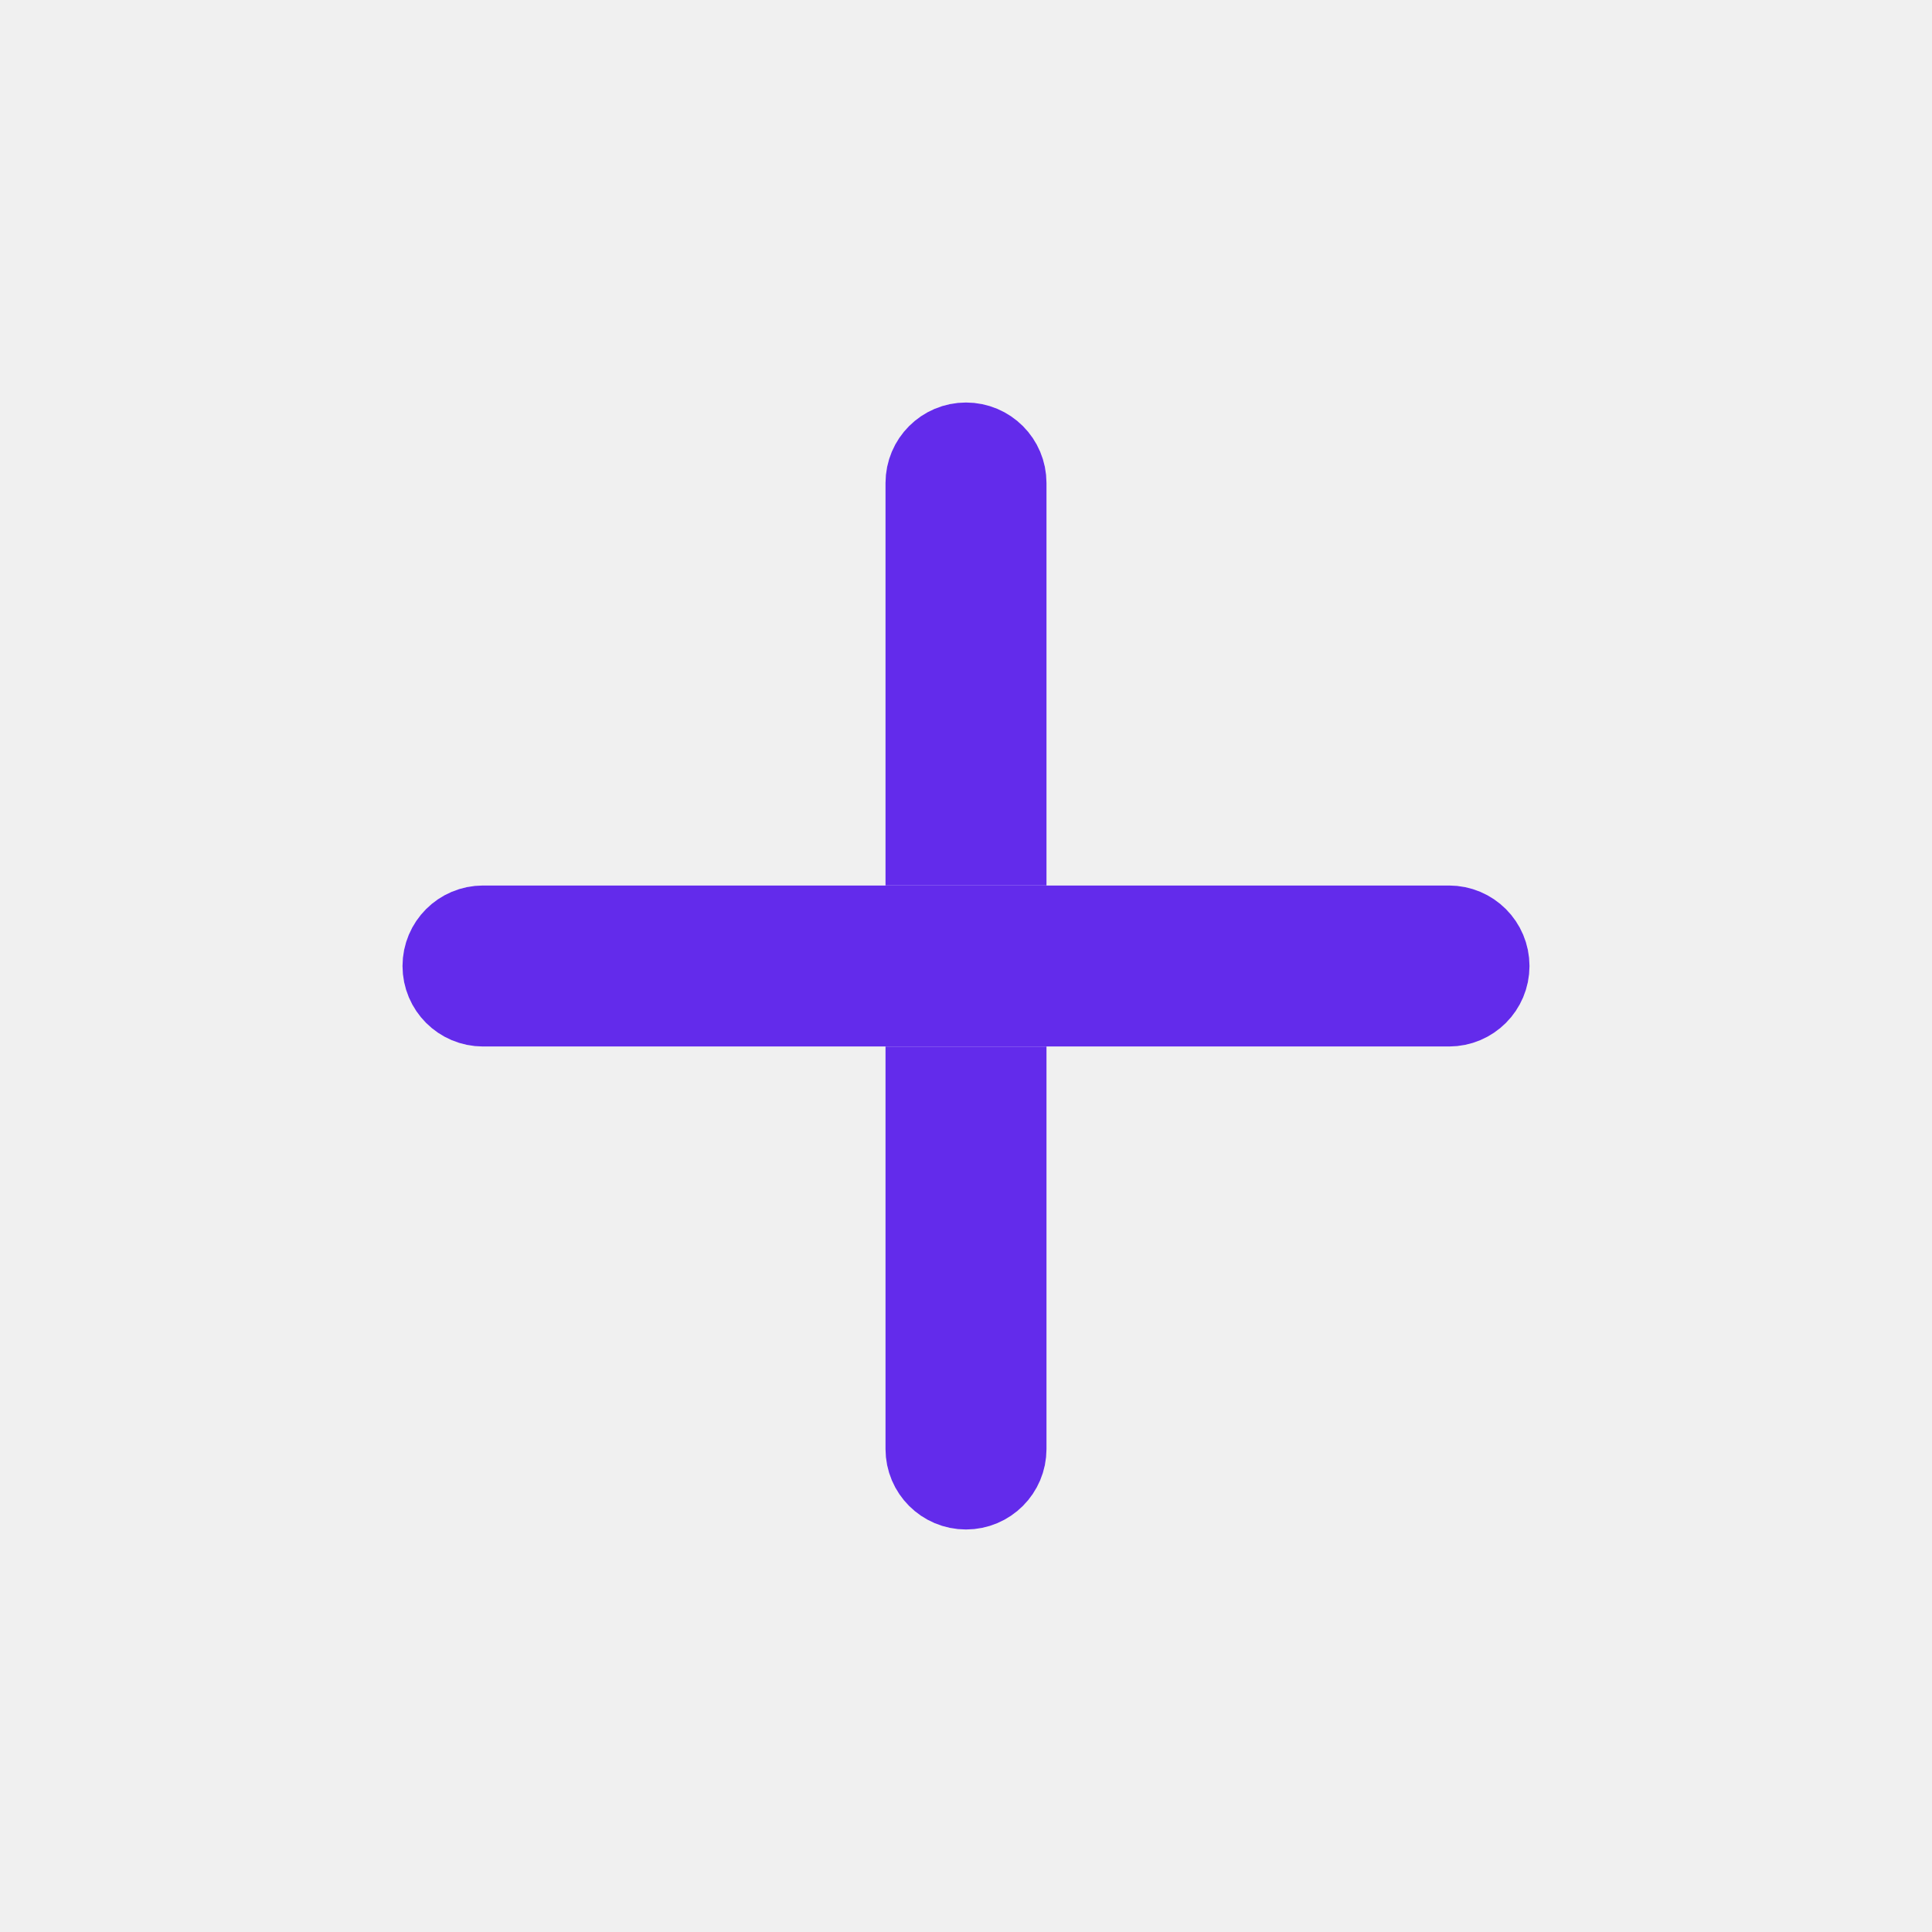
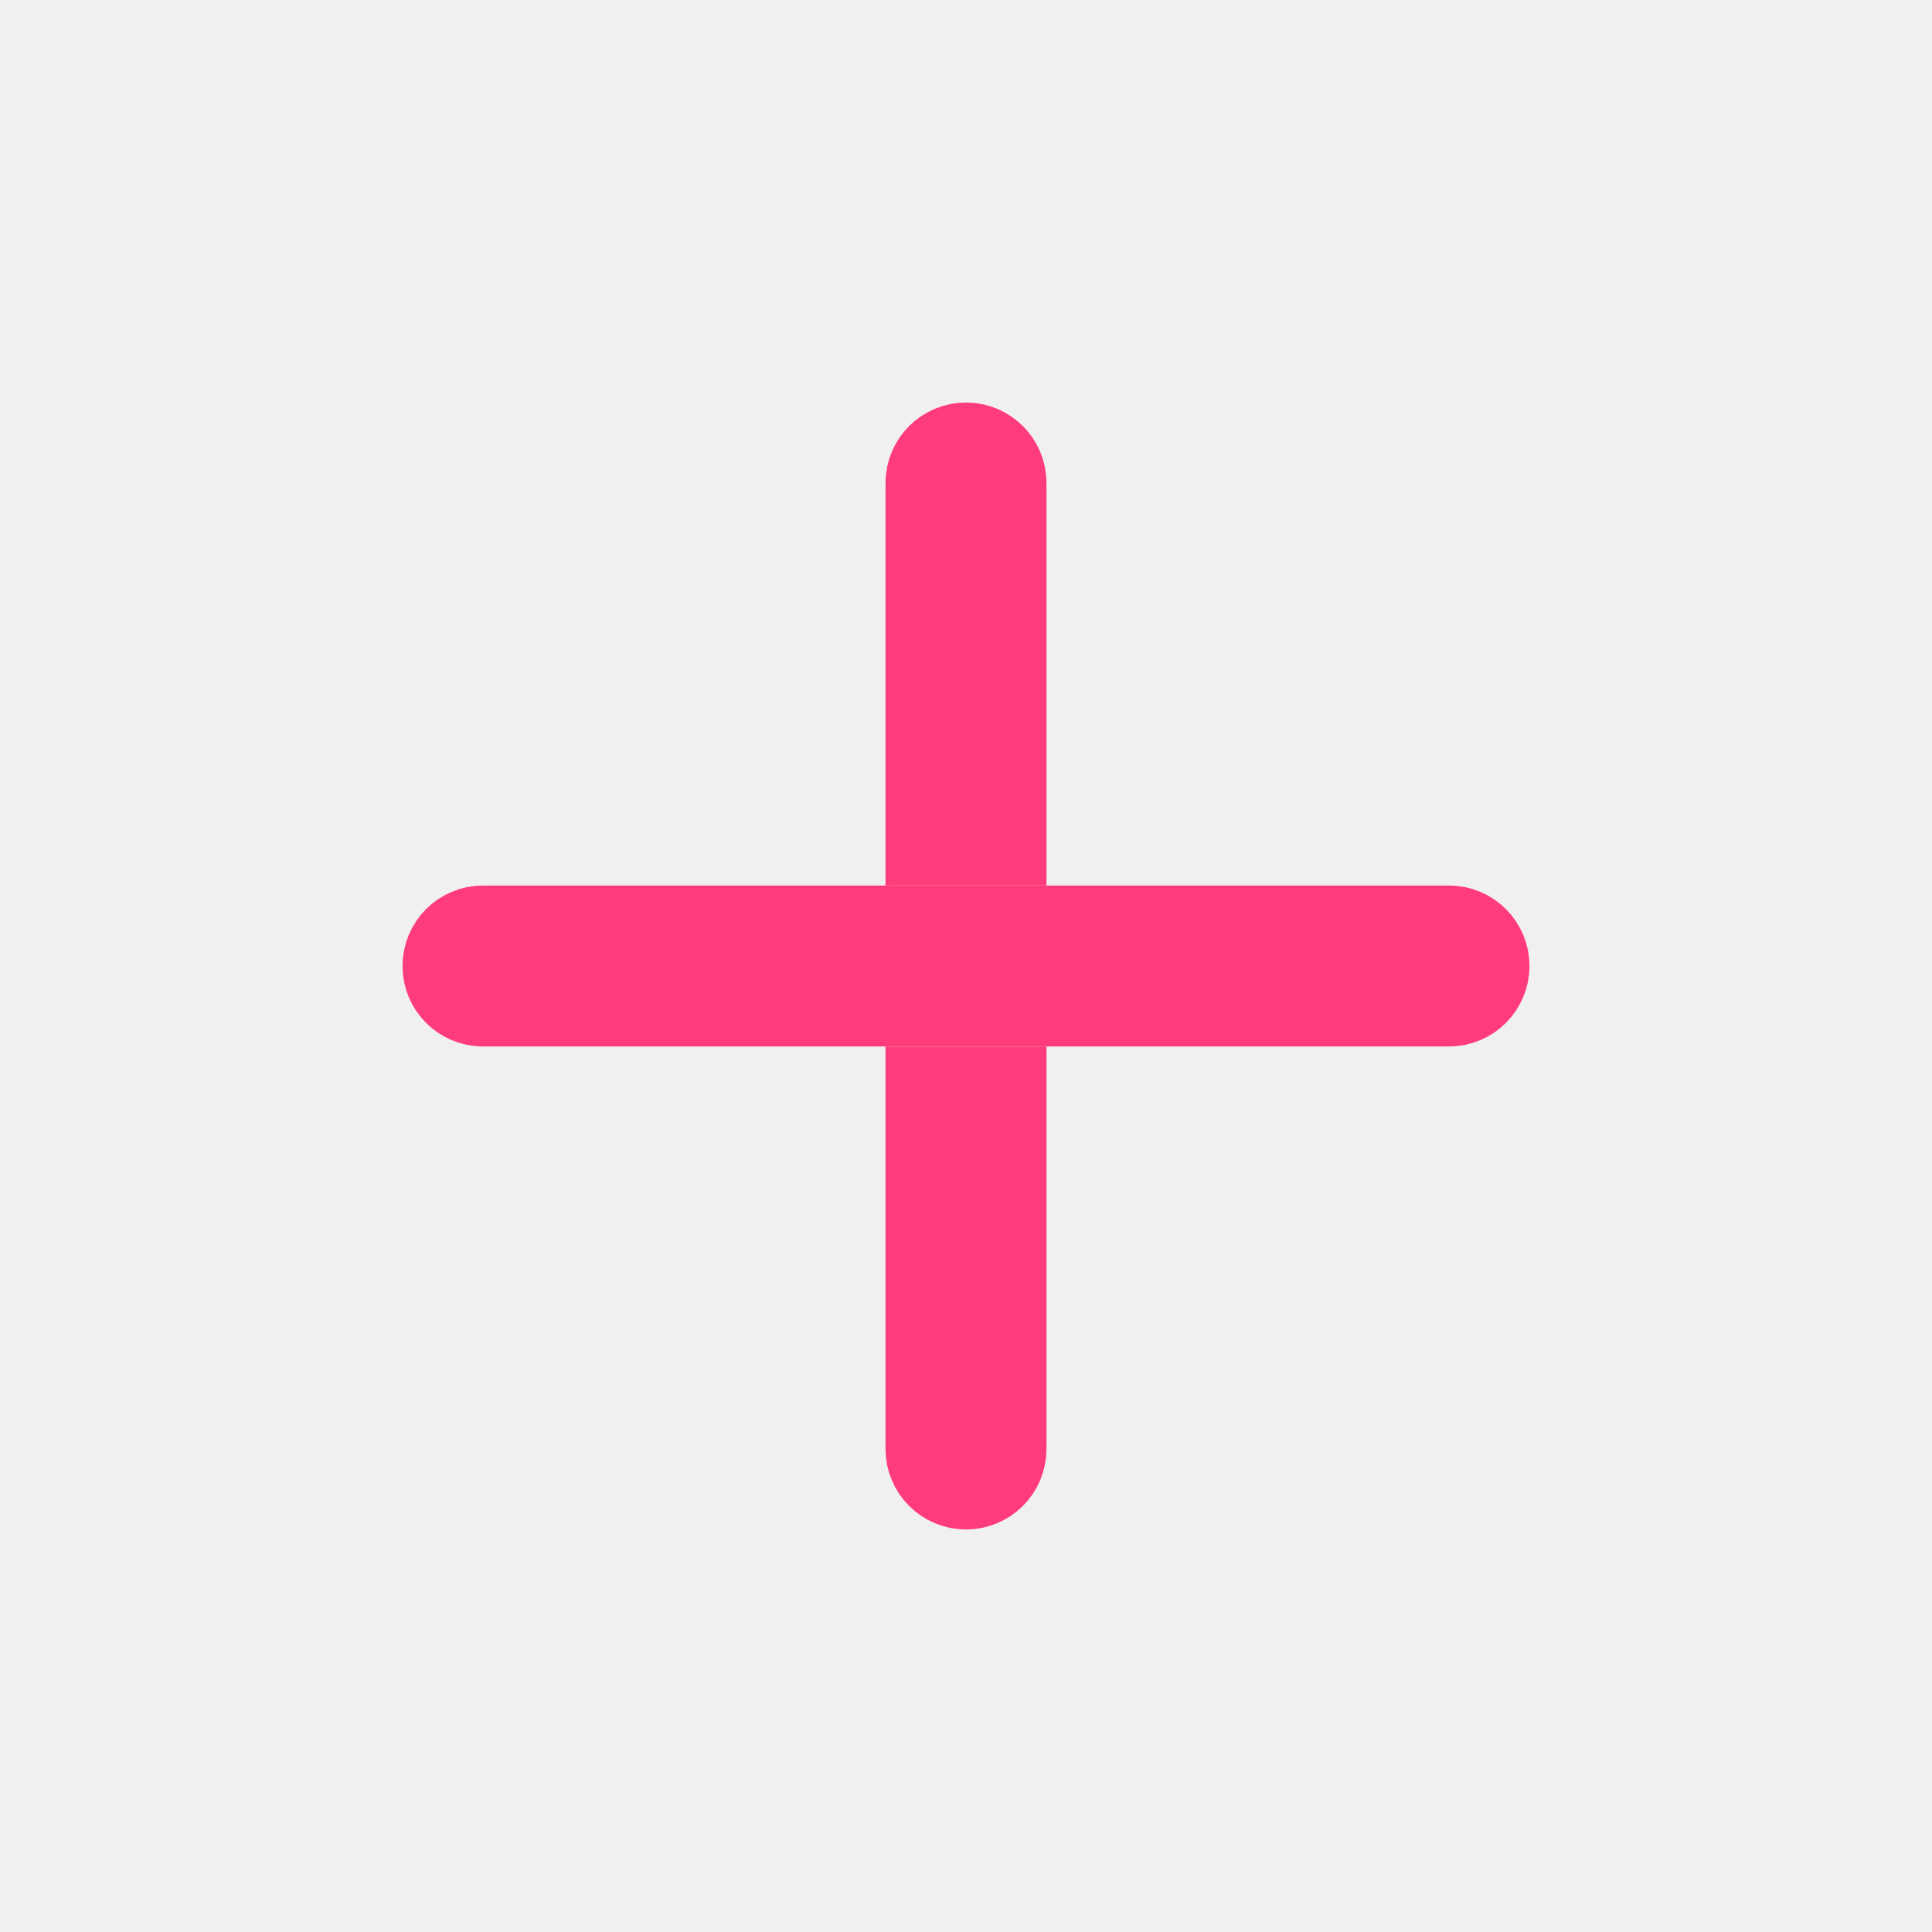
<svg xmlns="http://www.w3.org/2000/svg" id="add" width="24" height="24" viewBox="0 0 24 24">
  <defs>
    <style>
-             .cls-2{fill:#fff;stroke:#632beb}.cls-3{stroke:none}.cls-4{fill:none}
+             .cls-2{fill:#fff;stroke:#ff3c7b}.cls-3{stroke:none}.cls-4{fill:none}
        </style>
  </defs>
  <path id="사각형_297" fill="rgba(255,255,255,0)" d="M0 0H24V24H0z" opacity="0.51" />
  <g id="사각형_2381" class="cls-2" transform="translate(11 5)">
    <rect width="2" height="14" class="cls-3" rx="1" />
    <rect width="1" height="13" x=".5" y=".5" class="cls-4" rx=".5" />
  </g>
  <g id="사각형_2382" class="cls-2" transform="rotate(-90 9 4)">
    <rect width="2" height="14" class="cls-3" rx="1" />
    <rect width="1" height="13" x=".5" y=".5" class="cls-4" rx=".5" />
  </g>
</svg>
